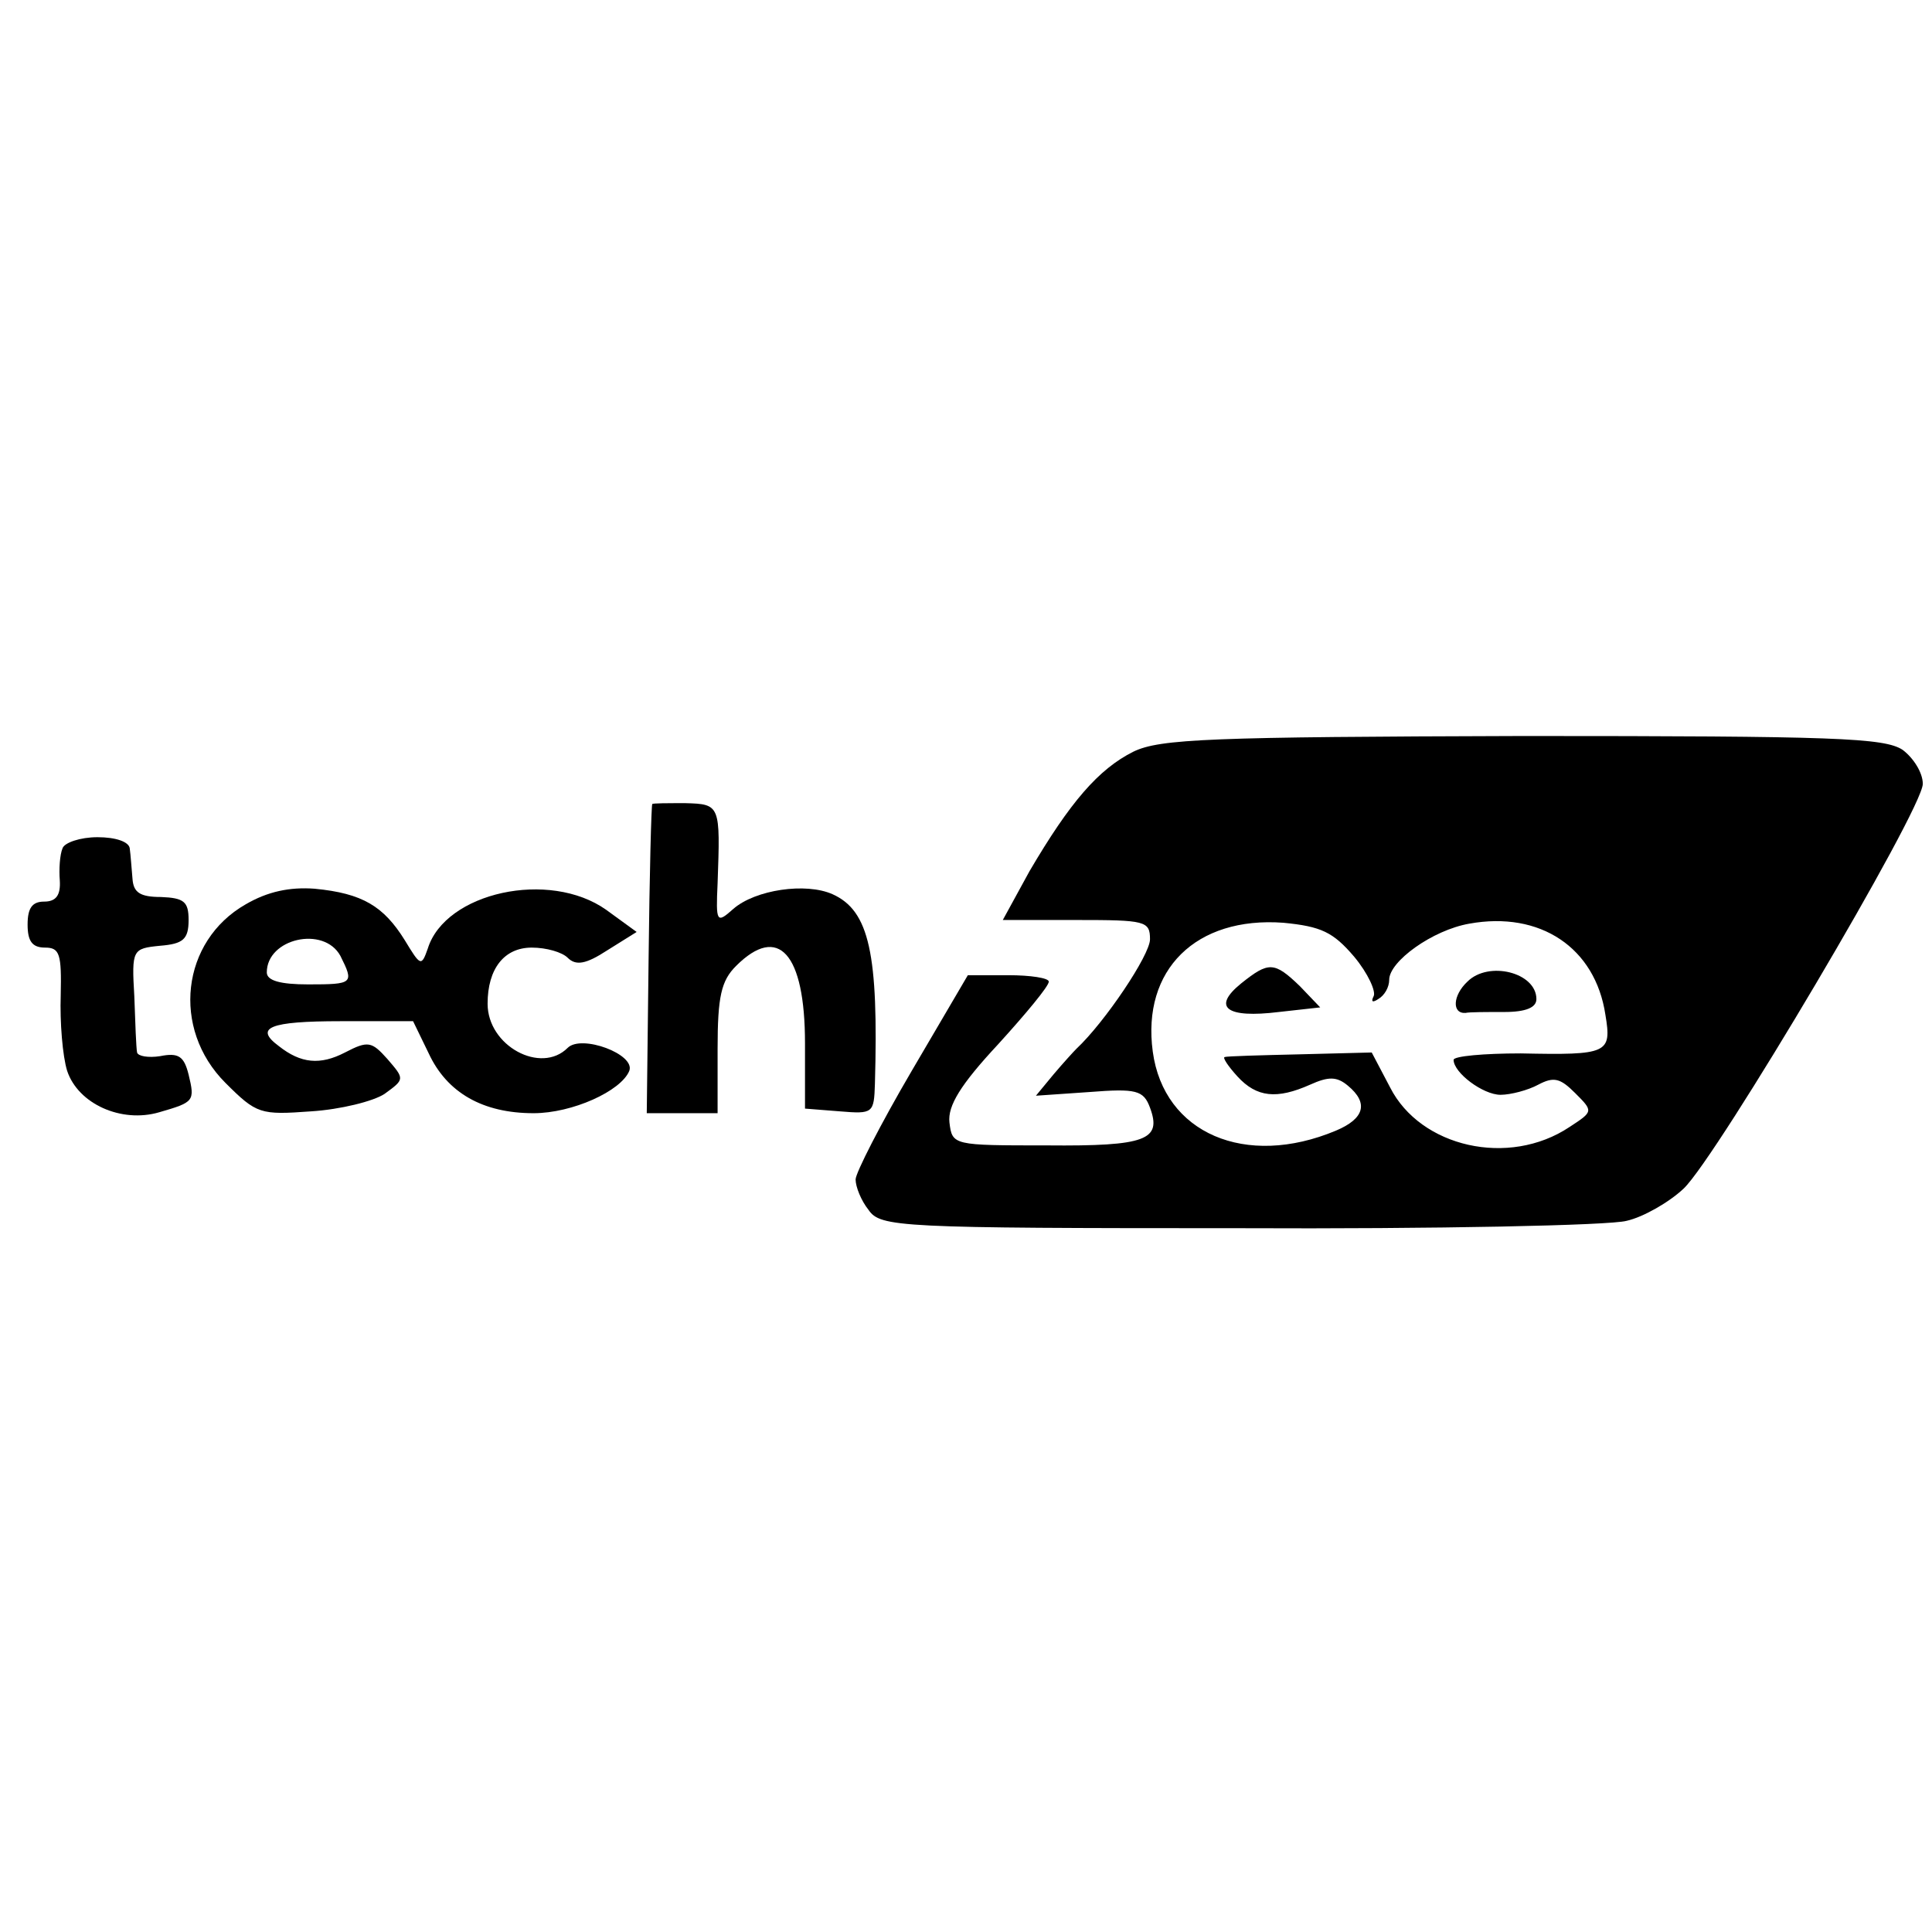
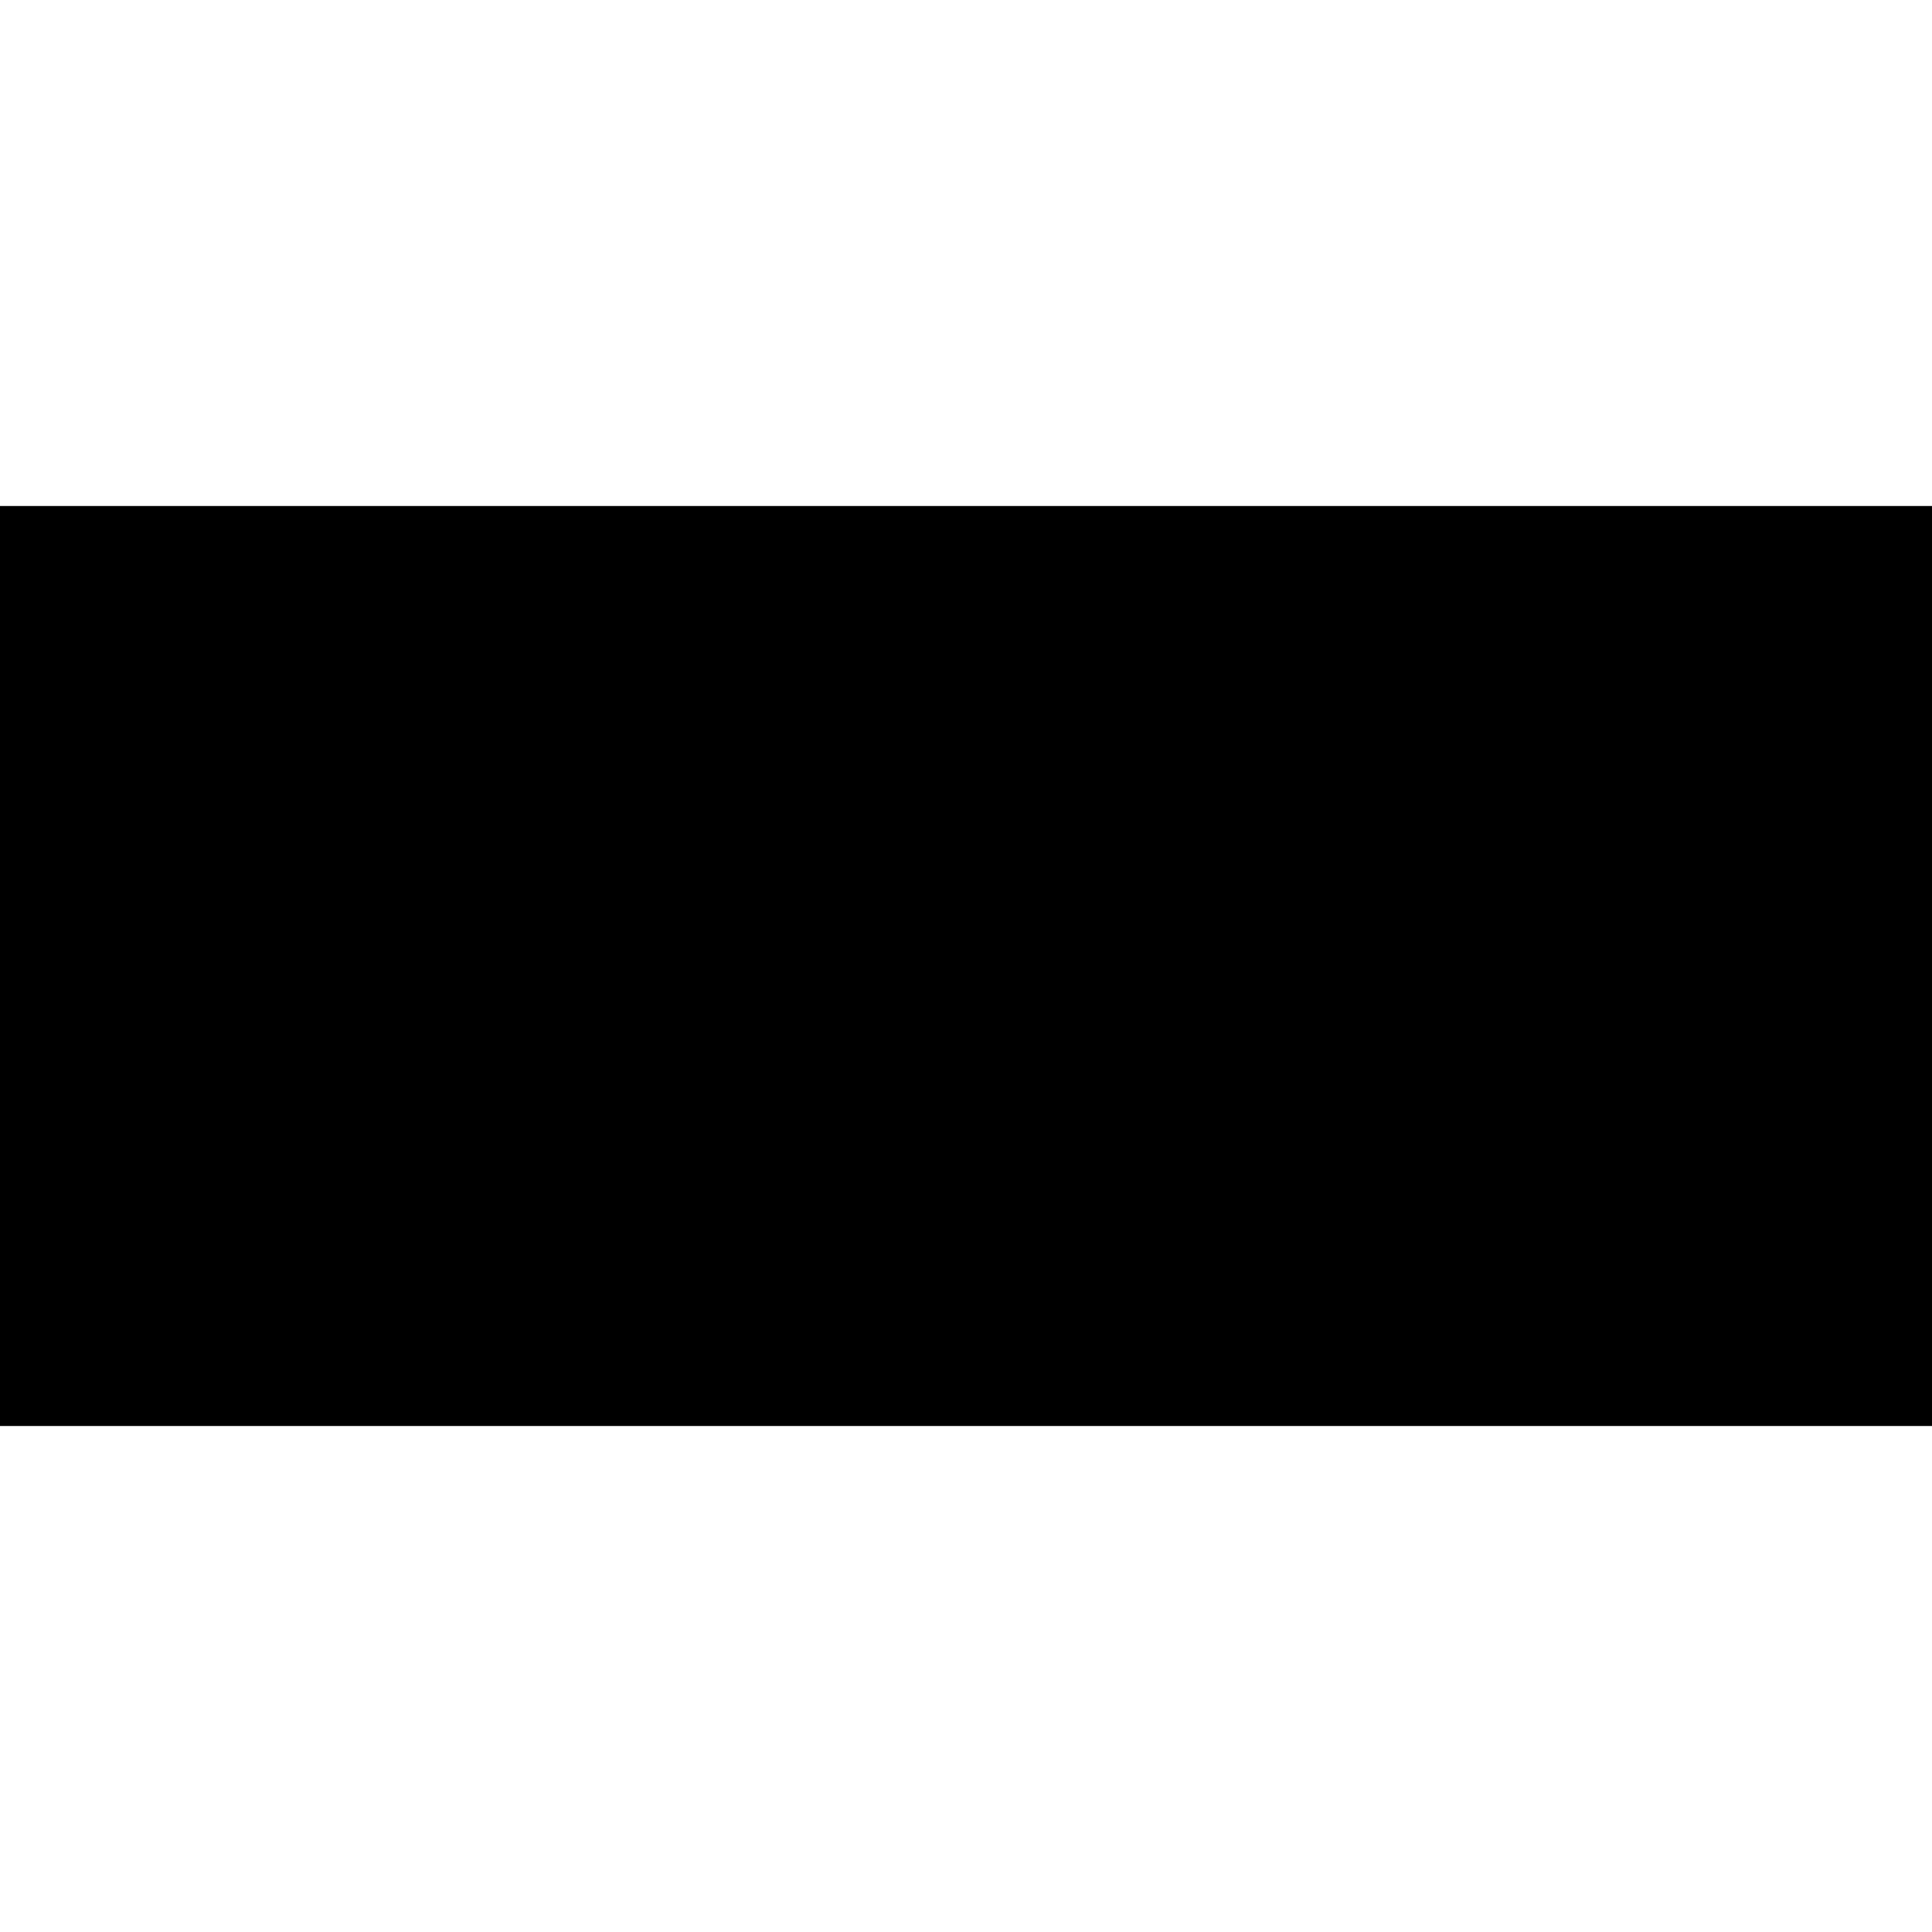
<svg xmlns="http://www.w3.org/2000/svg" version="1.0" width="210pt" height="210pt" viewBox="0 0 210 210" preserveAspectRatio="xMidYMid meet">
  <g transform="translate(0,210) scale(0.1,-0.1)" fill="#000000" stroke="none">
-     <path d="M1232 1283 c-38 -19 -69 -55 -113 -130 l-29 -53 80 0 c75 0 80 -1 80 -21 0 -17 -49 -90 -80 -119 -3 -3 -14 -15 -25 -28 l-19 -23 58 4 c51 4 59 2 66 -17 13 -35 -4 -42 -112 -41 -102 0 -103 0 -106 25 -2 18 12 41 53 85 30 33 55 63 55 68 0 4 -20 7 -44 7 l-44 0 -61 -104 c-34 -58 -61 -111 -61 -118 0 -8 6 -23 14 -33 13 -19 32 -20 403 -20 213 -1 403 3 421 8 18 4 46 20 62 35 36 34 260 412 260 440 0 12 -10 28 -22 37 -20 13 -73 15 -413 15 -339 -1 -394 -3 -423 -17z m240 -223 c15 -18 24 -38 21 -43 -3 -6 -1 -7 5 -3 7 4 12 13 12 21 0 20 47 54 87 61 77 14 137 -26 148 -99 7 -42 3 -44 -92 -42 -40 0 -73 -3 -73 -7 0 -14 32 -38 51 -38 11 0 30 5 41 11 17 9 24 7 40 -9 20 -20 20 -20 -6 -37 -66 -44 -162 -22 -195 43 l-20 38 -78 -2 c-43 -1 -80 -2 -82 -3 -2 -1 4 -10 14 -21 21 -23 43 -25 79 -9 20 9 29 9 41 -1 23 -19 18 -36 -13 -49 -98 -41 -187 -3 -199 86 -12 89 47 147 142 140 41 -4 54 -10 77 -37z" />
-     <path d="M1349 1031 c-32 -26 -16 -38 41 -31 l45 5 -22 23 c-28 27 -34 27 -64 3z" />
-     <path d="M1595 1033 c-16 -15 -17 -35 -2 -34 4 1 23 1 42 1 24 0 35 5 35 14 0 29 -52 42 -75 19z" />
-     <path d="M709 1226 c-1 0 -3 -76 -4 -168 l-2 -168 39 0 38 0 0 70 c0 57 4 74 20 90 46 46 75 14 75 -84 l0 -71 38 -3 c36 -3 37 -2 38 30 4 141 -6 188 -46 206 -29 13 -84 5 -108 -16 -18 -16 -19 -15 -17 28 3 85 3 86 -35 87 -19 0 -36 0 -36 -1z" />
-     <path d="M68 1178 c-3 -7 -4 -23 -3 -35 1 -16 -4 -23 -17 -23 -13 0 -18 -7 -18 -25 0 -18 5 -25 19 -25 16 0 18 -7 17 -52 -1 -29 2 -66 7 -82 12 -36 59 -57 100 -45 38 11 39 12 32 41 -5 20 -11 24 -31 20 -13 -2 -24 0 -25 4 -1 5 -2 32 -3 61 -3 51 -2 52 28 55 25 2 31 7 31 28 0 20 -5 24 -30 25 -23 0 -30 5 -31 20 -1 11 -2 26 -3 33 -1 7 -15 12 -35 12 -19 0 -36 -6 -38 -12z" />
-     <path d="M267 1117 c-70 -40 -81 -135 -22 -194 34 -34 38 -35 93 -31 32 2 68 11 80 19 22 16 22 16 3 38 -17 19 -21 20 -46 7 -27 -14 -48 -12 -72 7 -27 20 -10 27 67 27 l79 0 17 -35 c20 -43 59 -65 114 -65 42 0 95 24 104 46 7 18 -52 40 -67 25 -29 -29 -87 2 -87 48 0 38 18 61 48 61 16 0 33 -5 39 -11 9 -9 20 -7 43 8 l32 20 -33 24 c-62 44 -175 19 -194 -42 -7 -20 -8 -19 -25 9 -23 37 -46 51 -98 56 -27 2 -51 -3 -75 -17z m103 -56 c15 -30 14 -31 -35 -31 -30 0 -45 4 -45 13 0 37 62 51 80 18z" />
+     <path d="M0 1050 l0 -500 1050 0 1050 0 0 500 0 500 -1050 0 -1050 0 0 -500z" />
  </g>
</svg>
